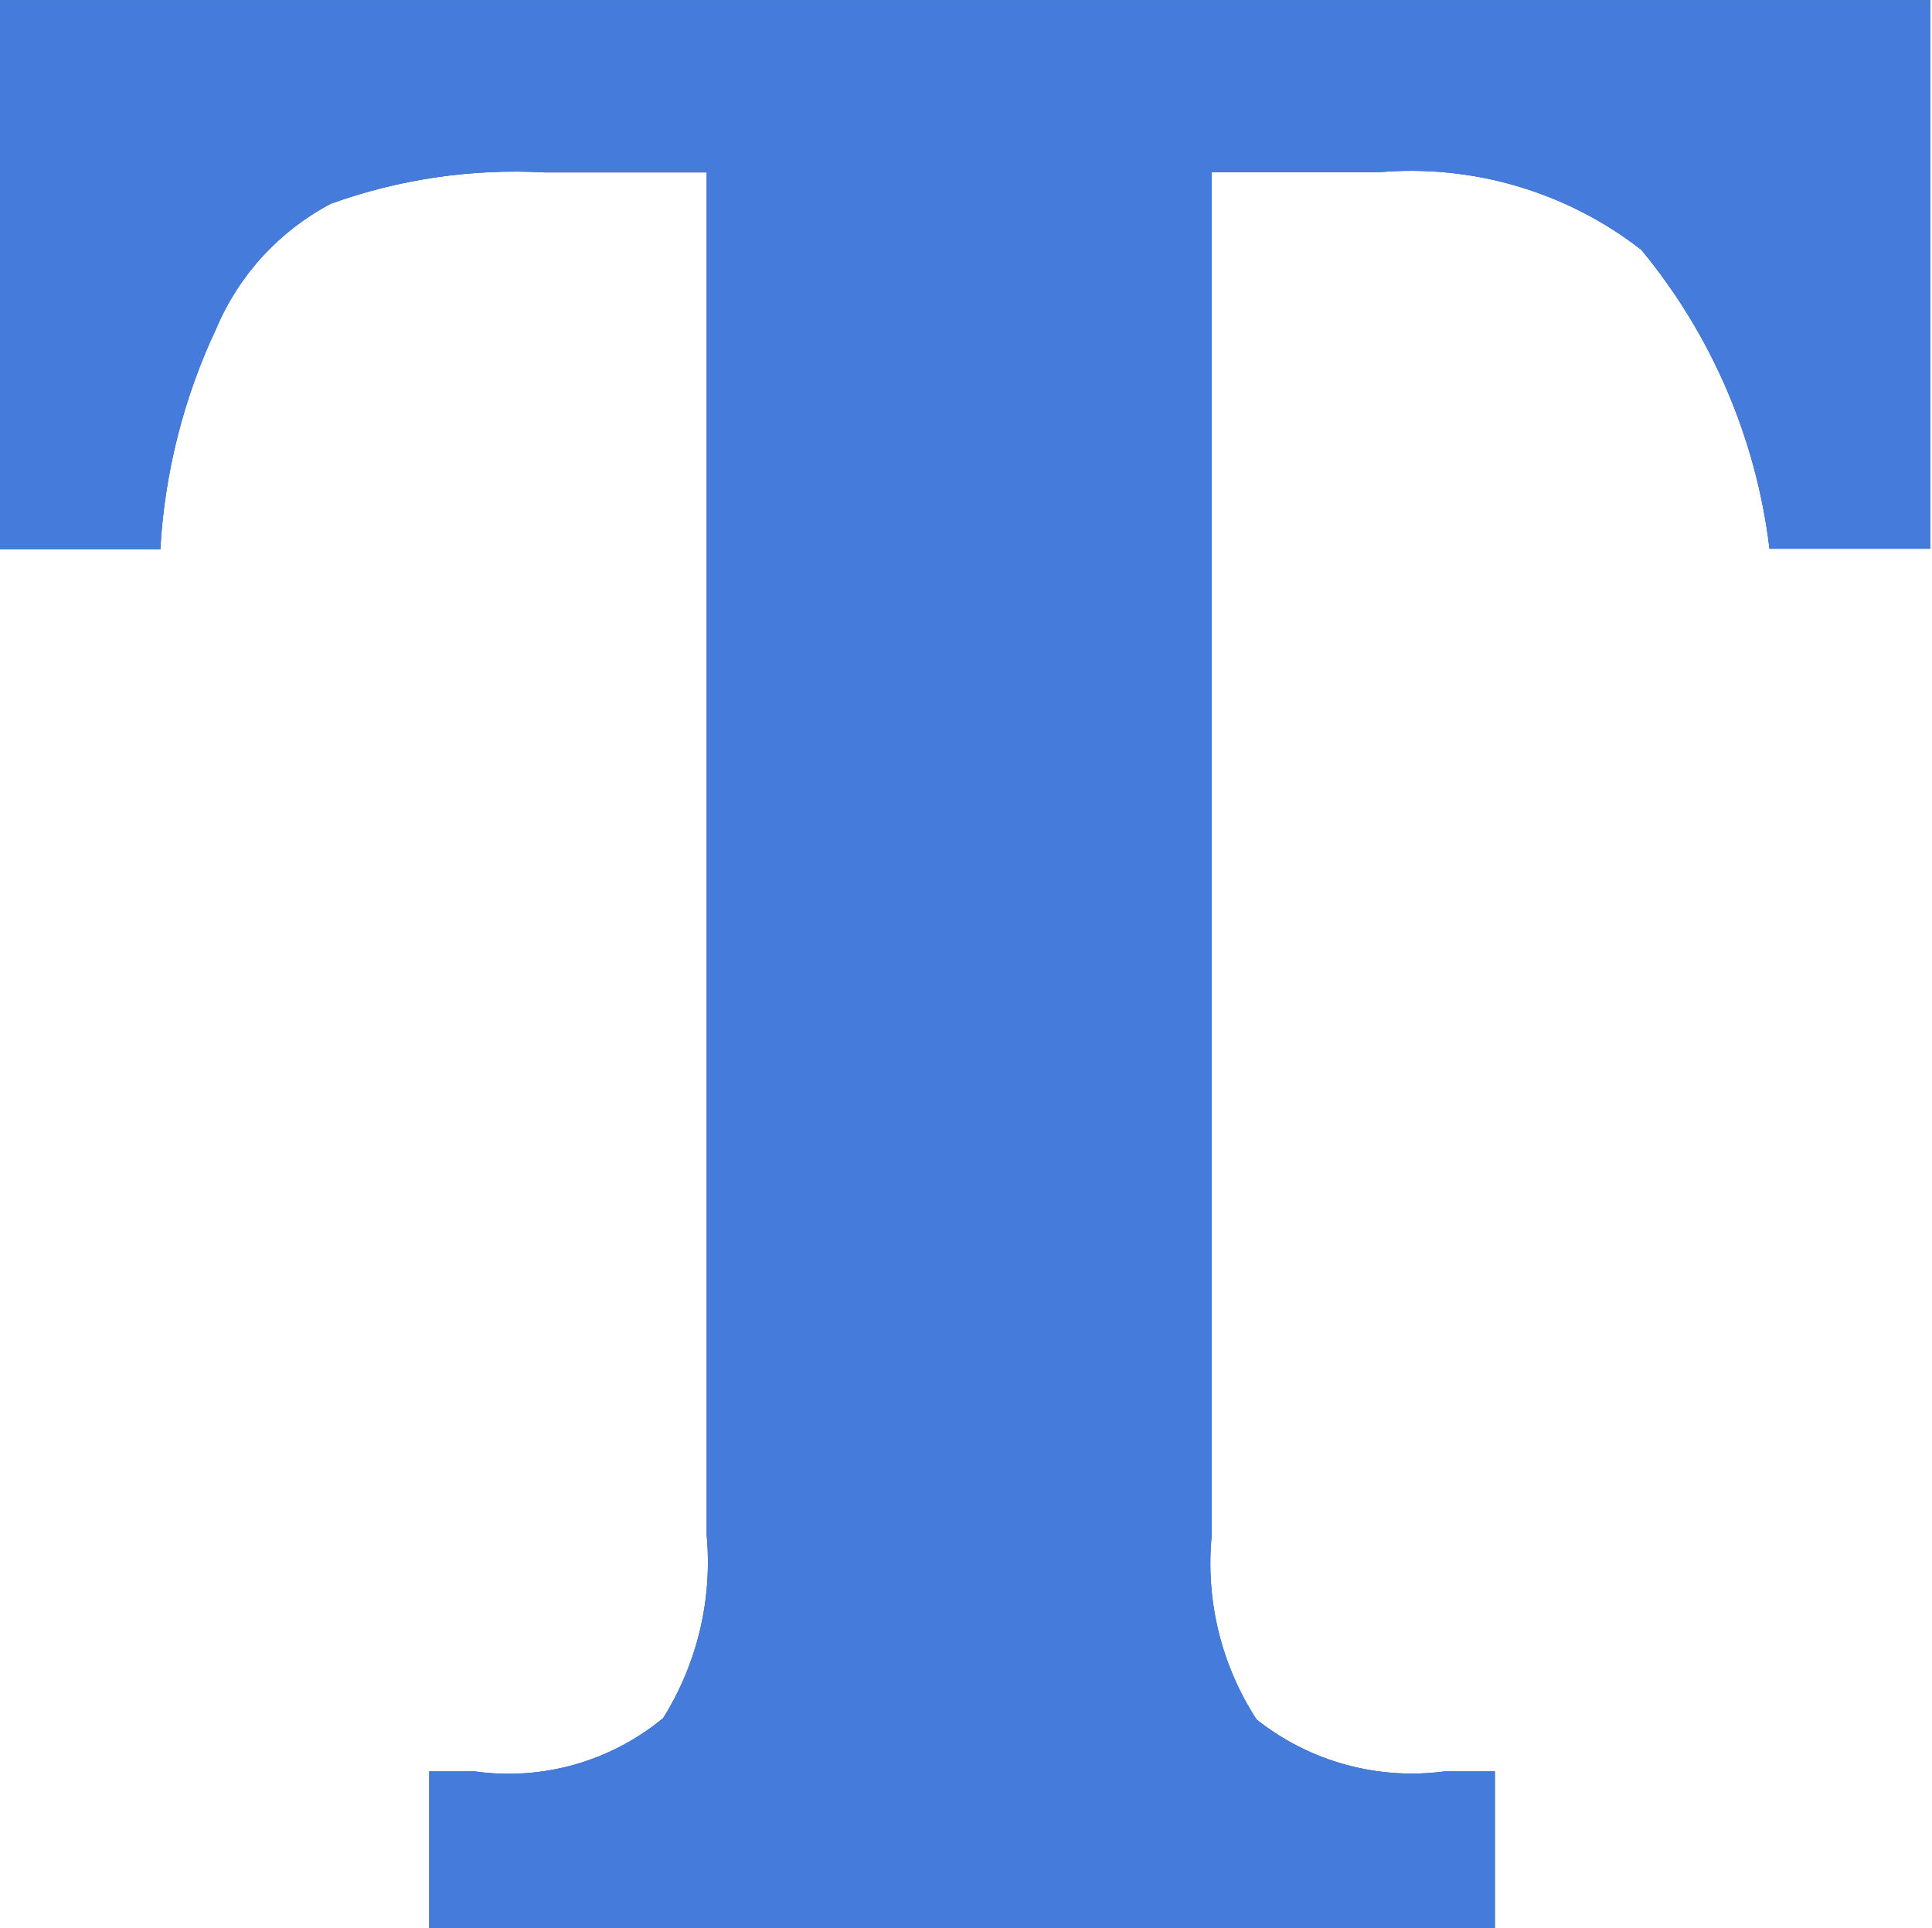
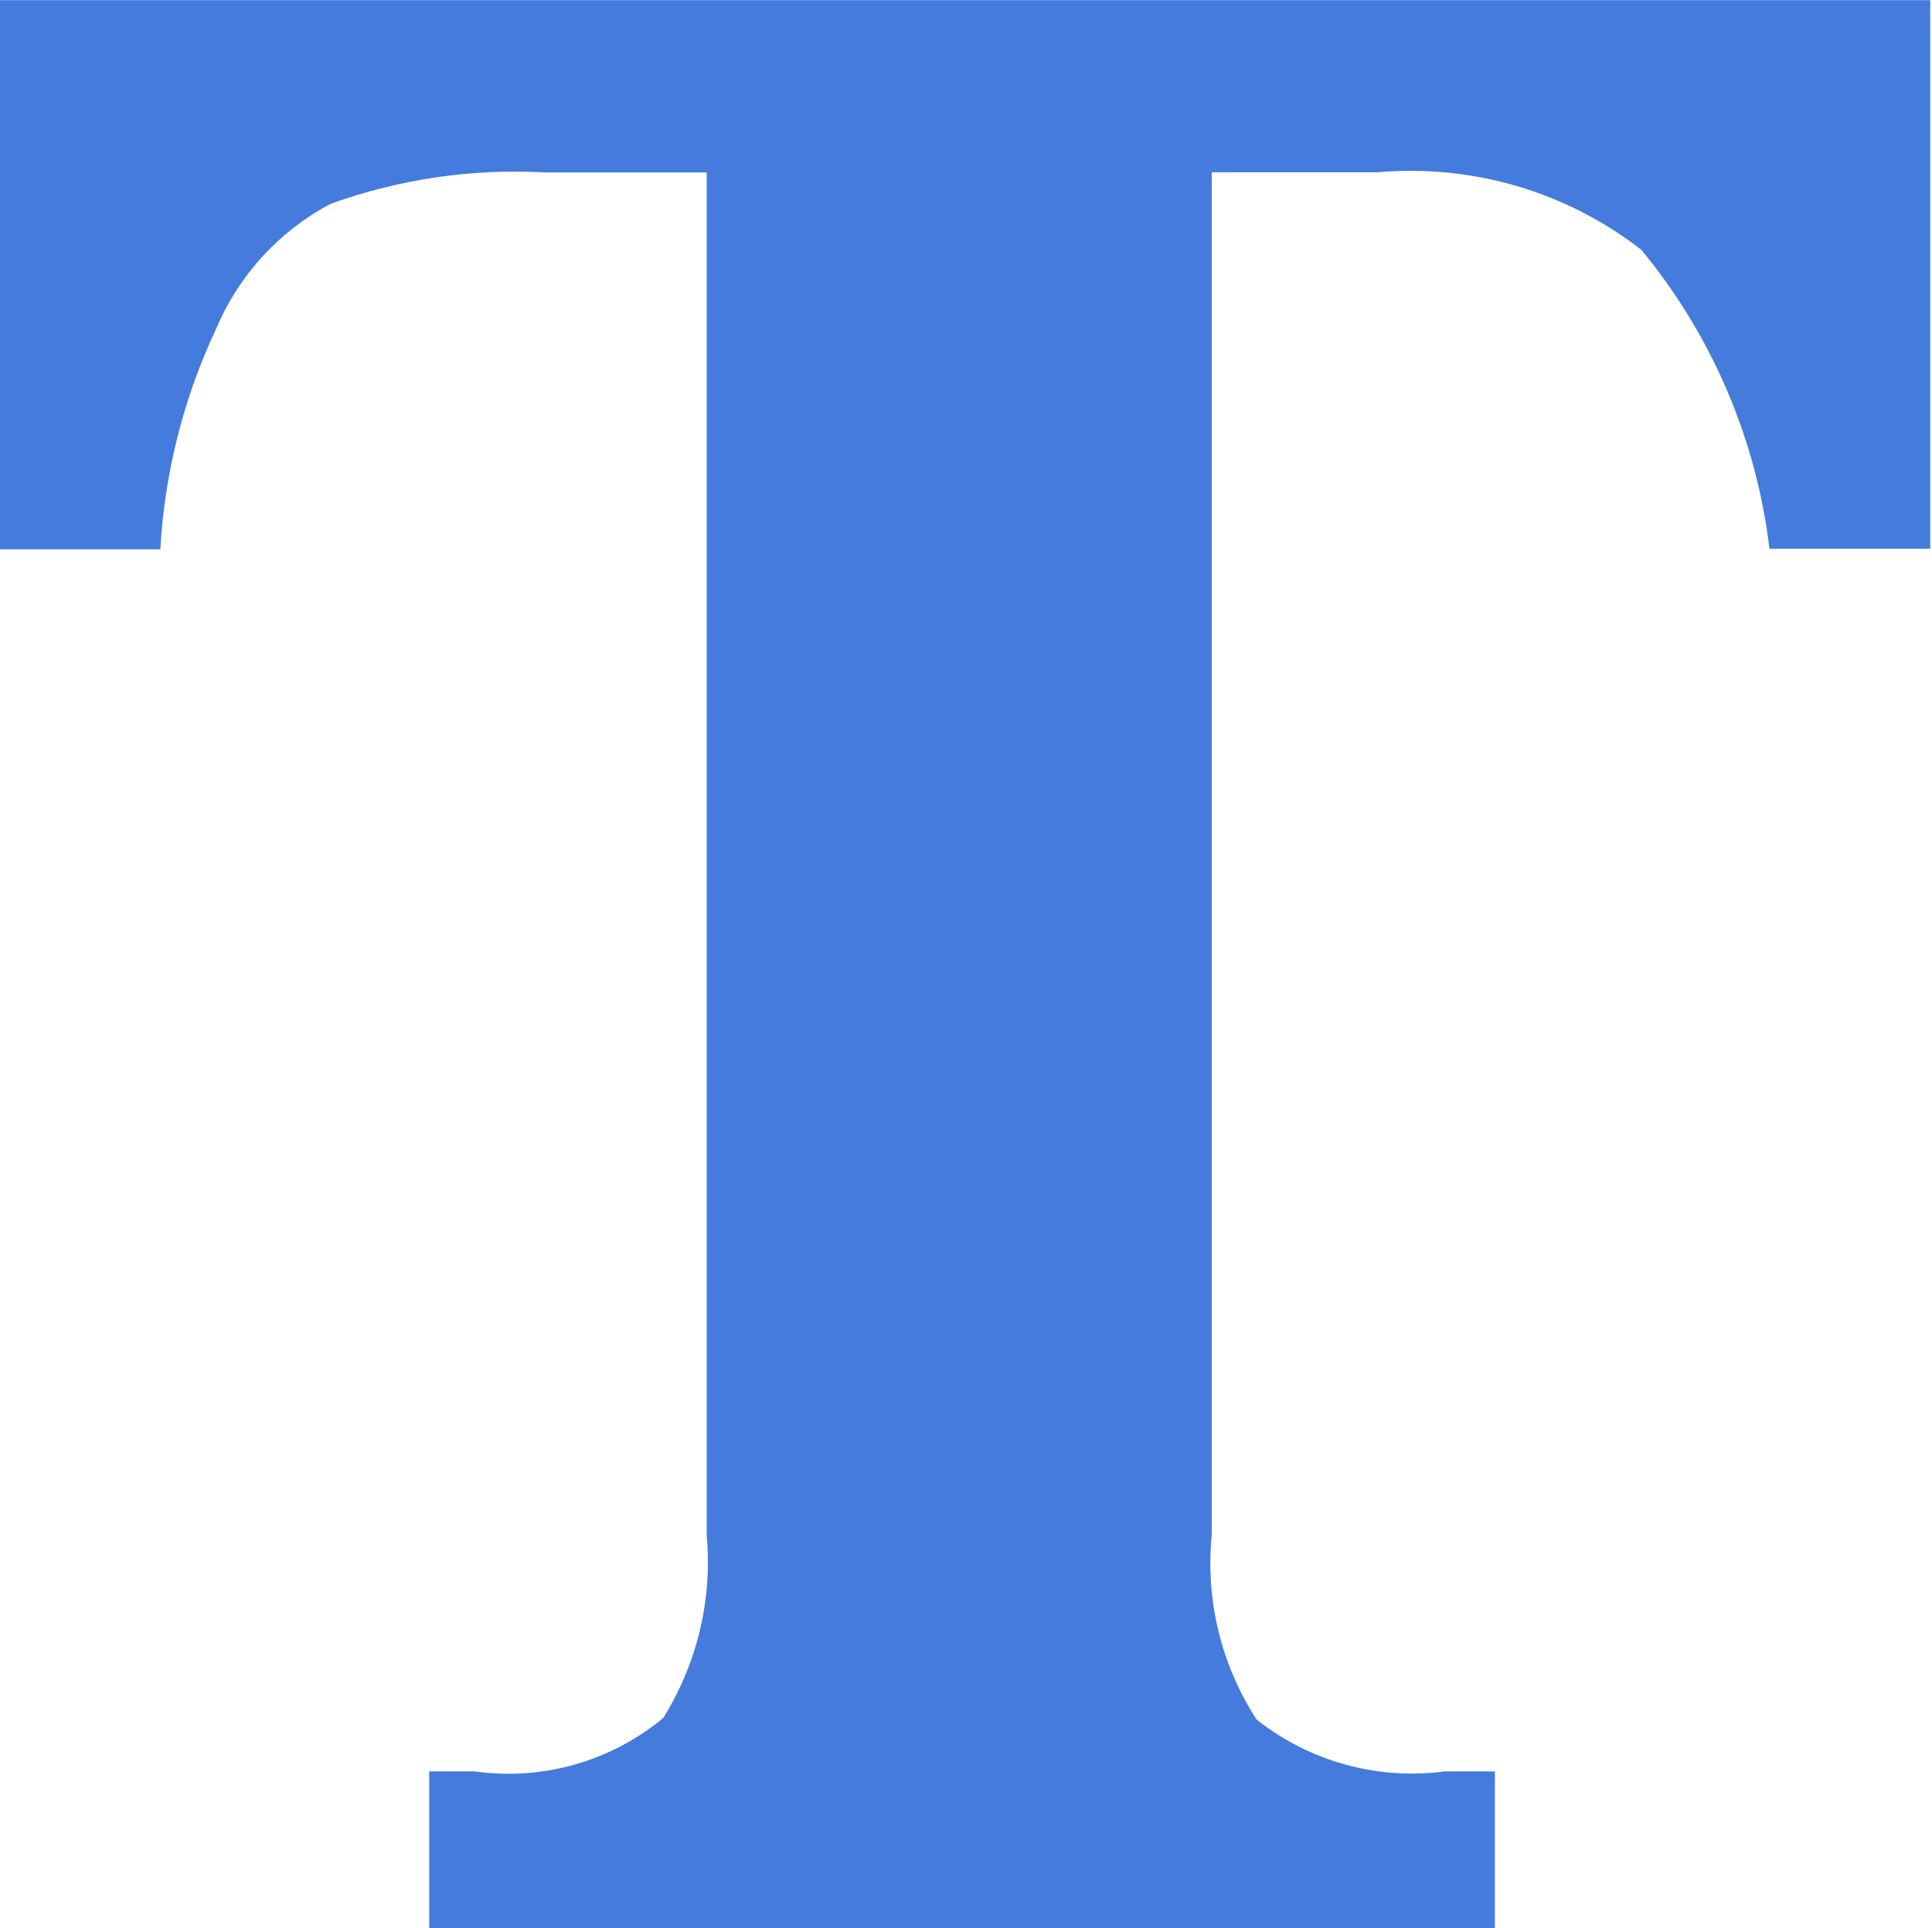
<svg xmlns="http://www.w3.org/2000/svg" width="14.219" height="14.187" viewBox="0 0 14.219 14.187">
  <defs>
    <style>
      .cls-1 {
-         fill: #32393d;
-         fill-rule: evenodd;
-         filter: url(#filter);
+         fill: #447bdc;
      }
    </style>
    <filter id="filter" x="562.969" y="75.344" width="14.219" height="14.187" filterUnits="userSpaceOnUse">
      <feFlood result="flood" flood-color="#447bdc" />
      <feComposite result="composite" operator="in" in2="SourceGraphic" />
      <feBlend result="blend" in2="SourceGraphic" />
    </filter>
  </defs>
  <path id="T" class="cls-1" d="M568.17,86.643a2.166,2.166,0,0,1-.32,1.346,1.784,1.784,0,0,1-1.387.393h-0.335v1.162h7.843V88.382H573.6A1.838,1.838,0,0,1,572.217,88a2.109,2.109,0,0,1-.33-1.356V76.612h1.225a2.761,2.761,0,0,1,1.937.571,4.252,4.252,0,0,1,.943,2.2h1.183V75.345h-14.21v4.042h1.184a4.392,4.392,0,0,1,.413-1.628,1.853,1.853,0,0,1,.843-0.916,4,4,0,0,1,1.571-.23h1.194V86.643Z" transform="translate(-562.969 -75.344)" />
</svg>
